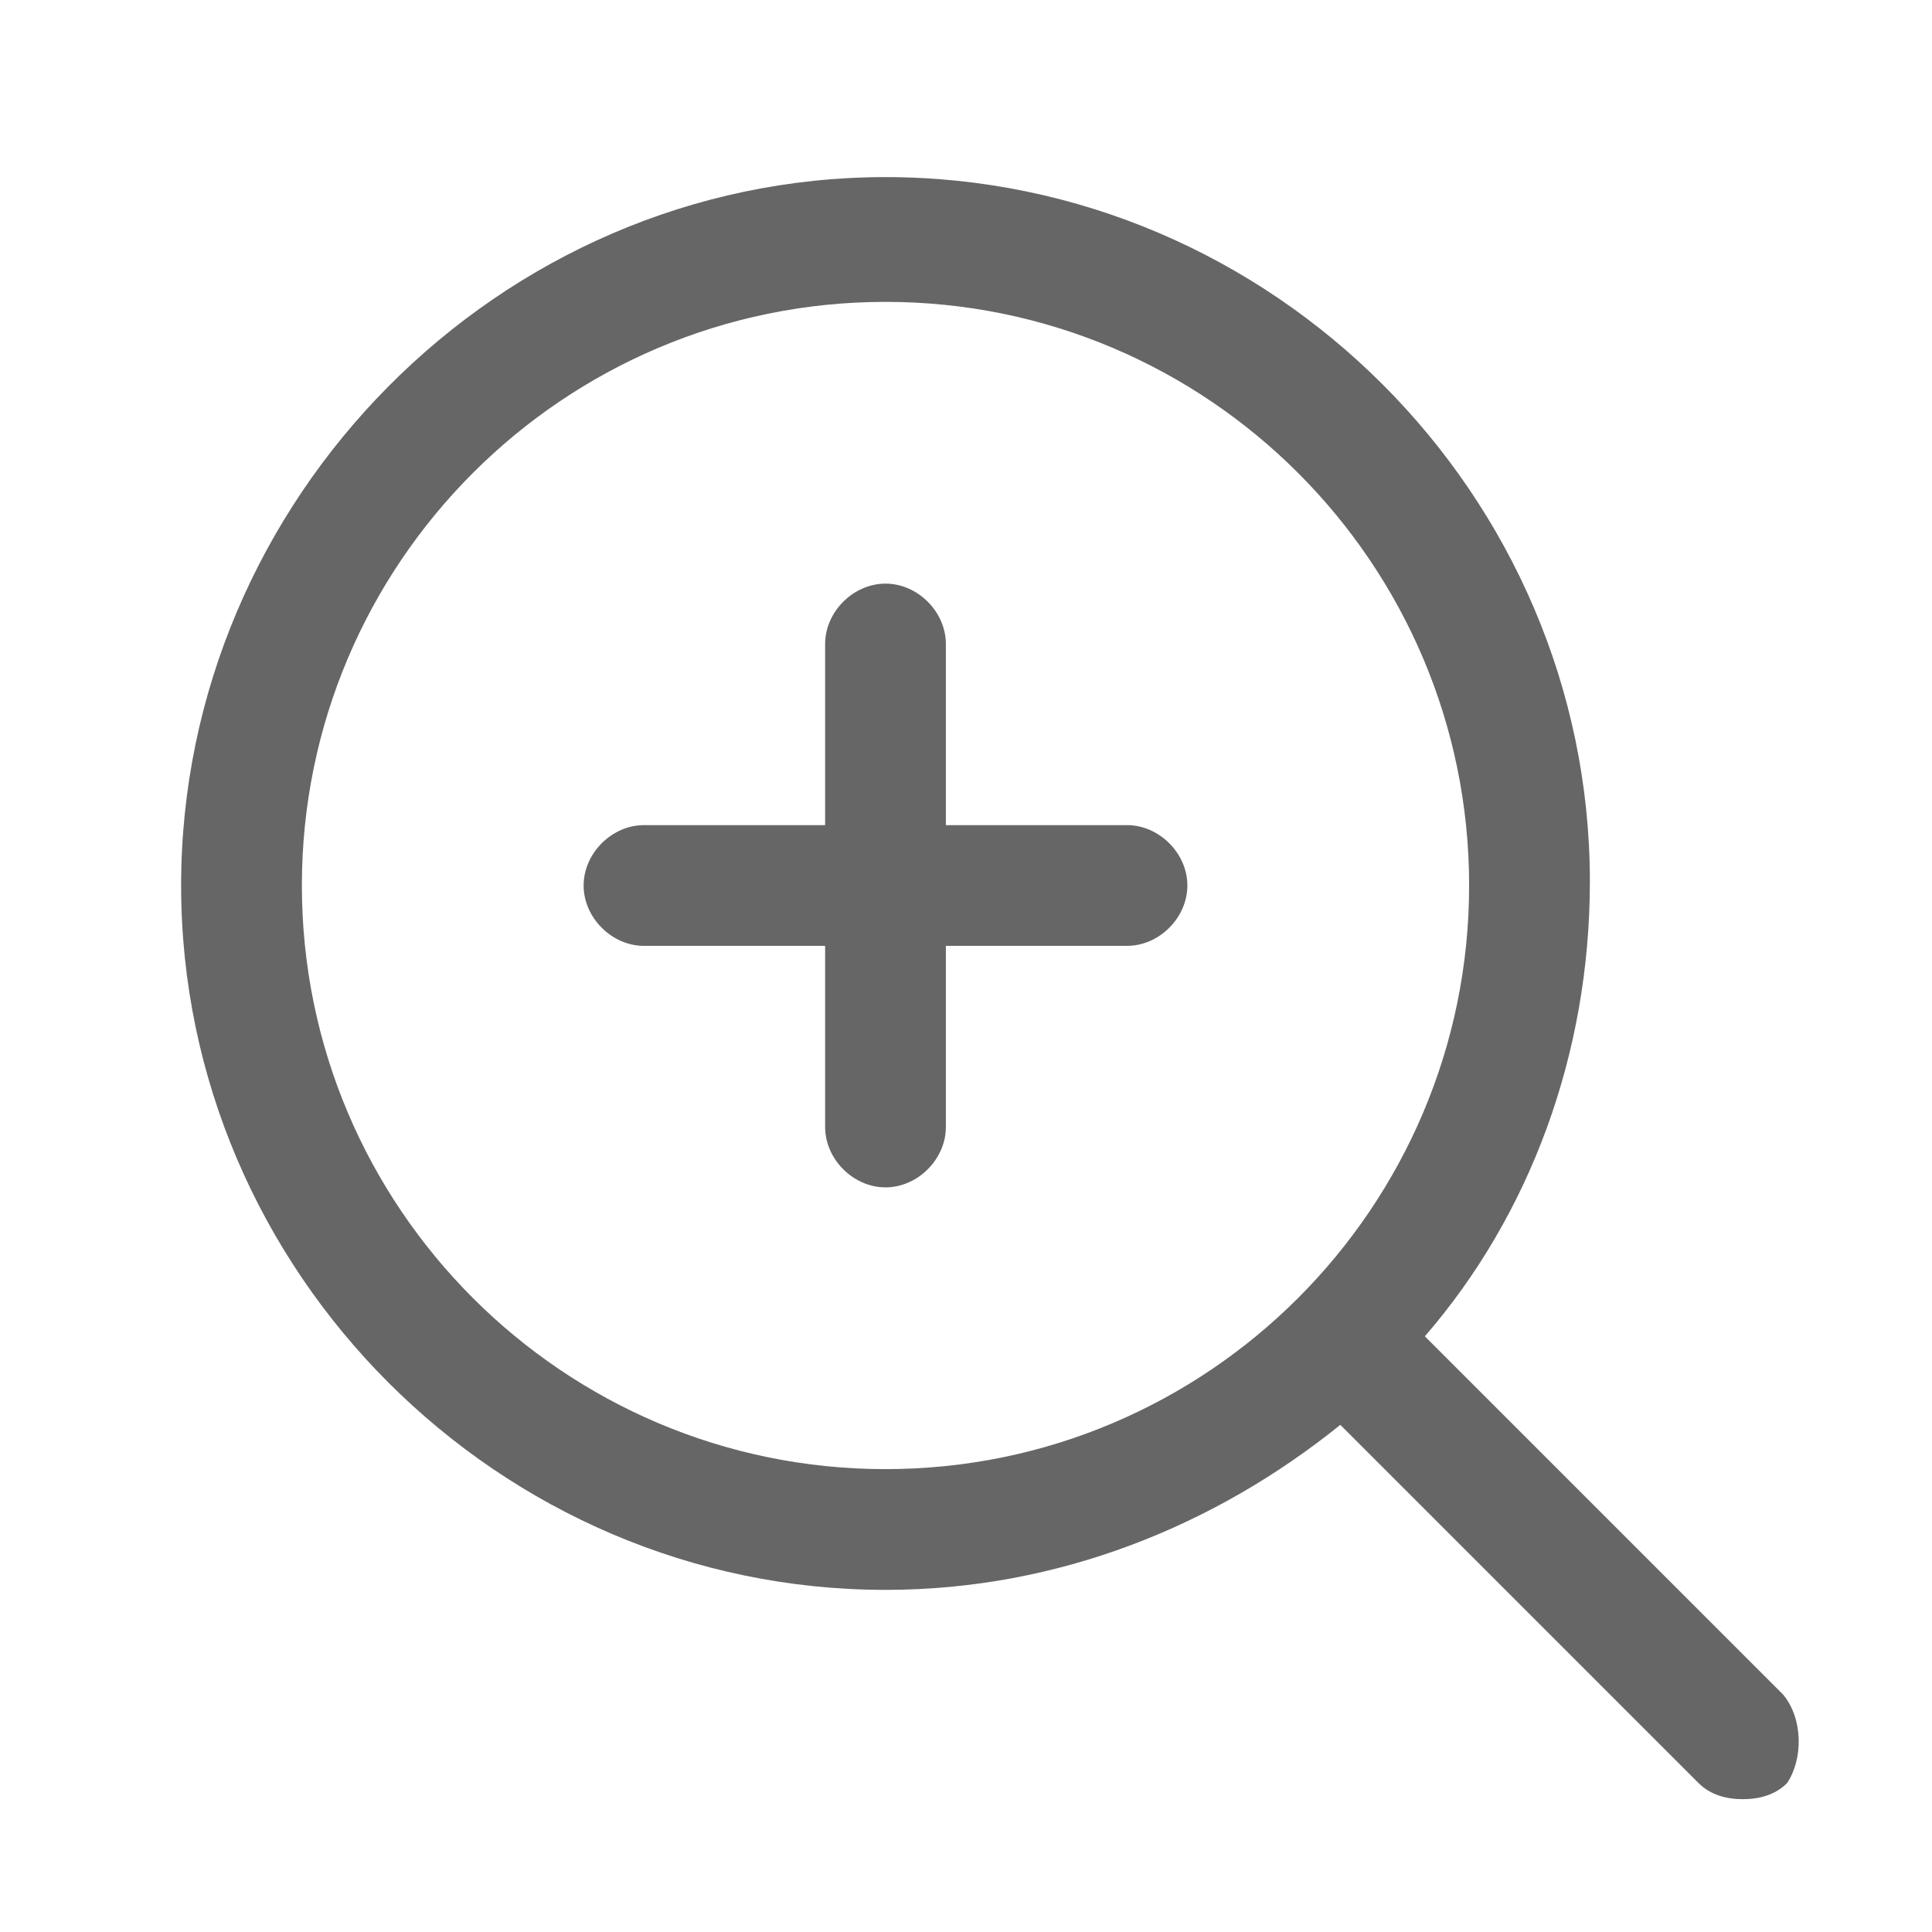
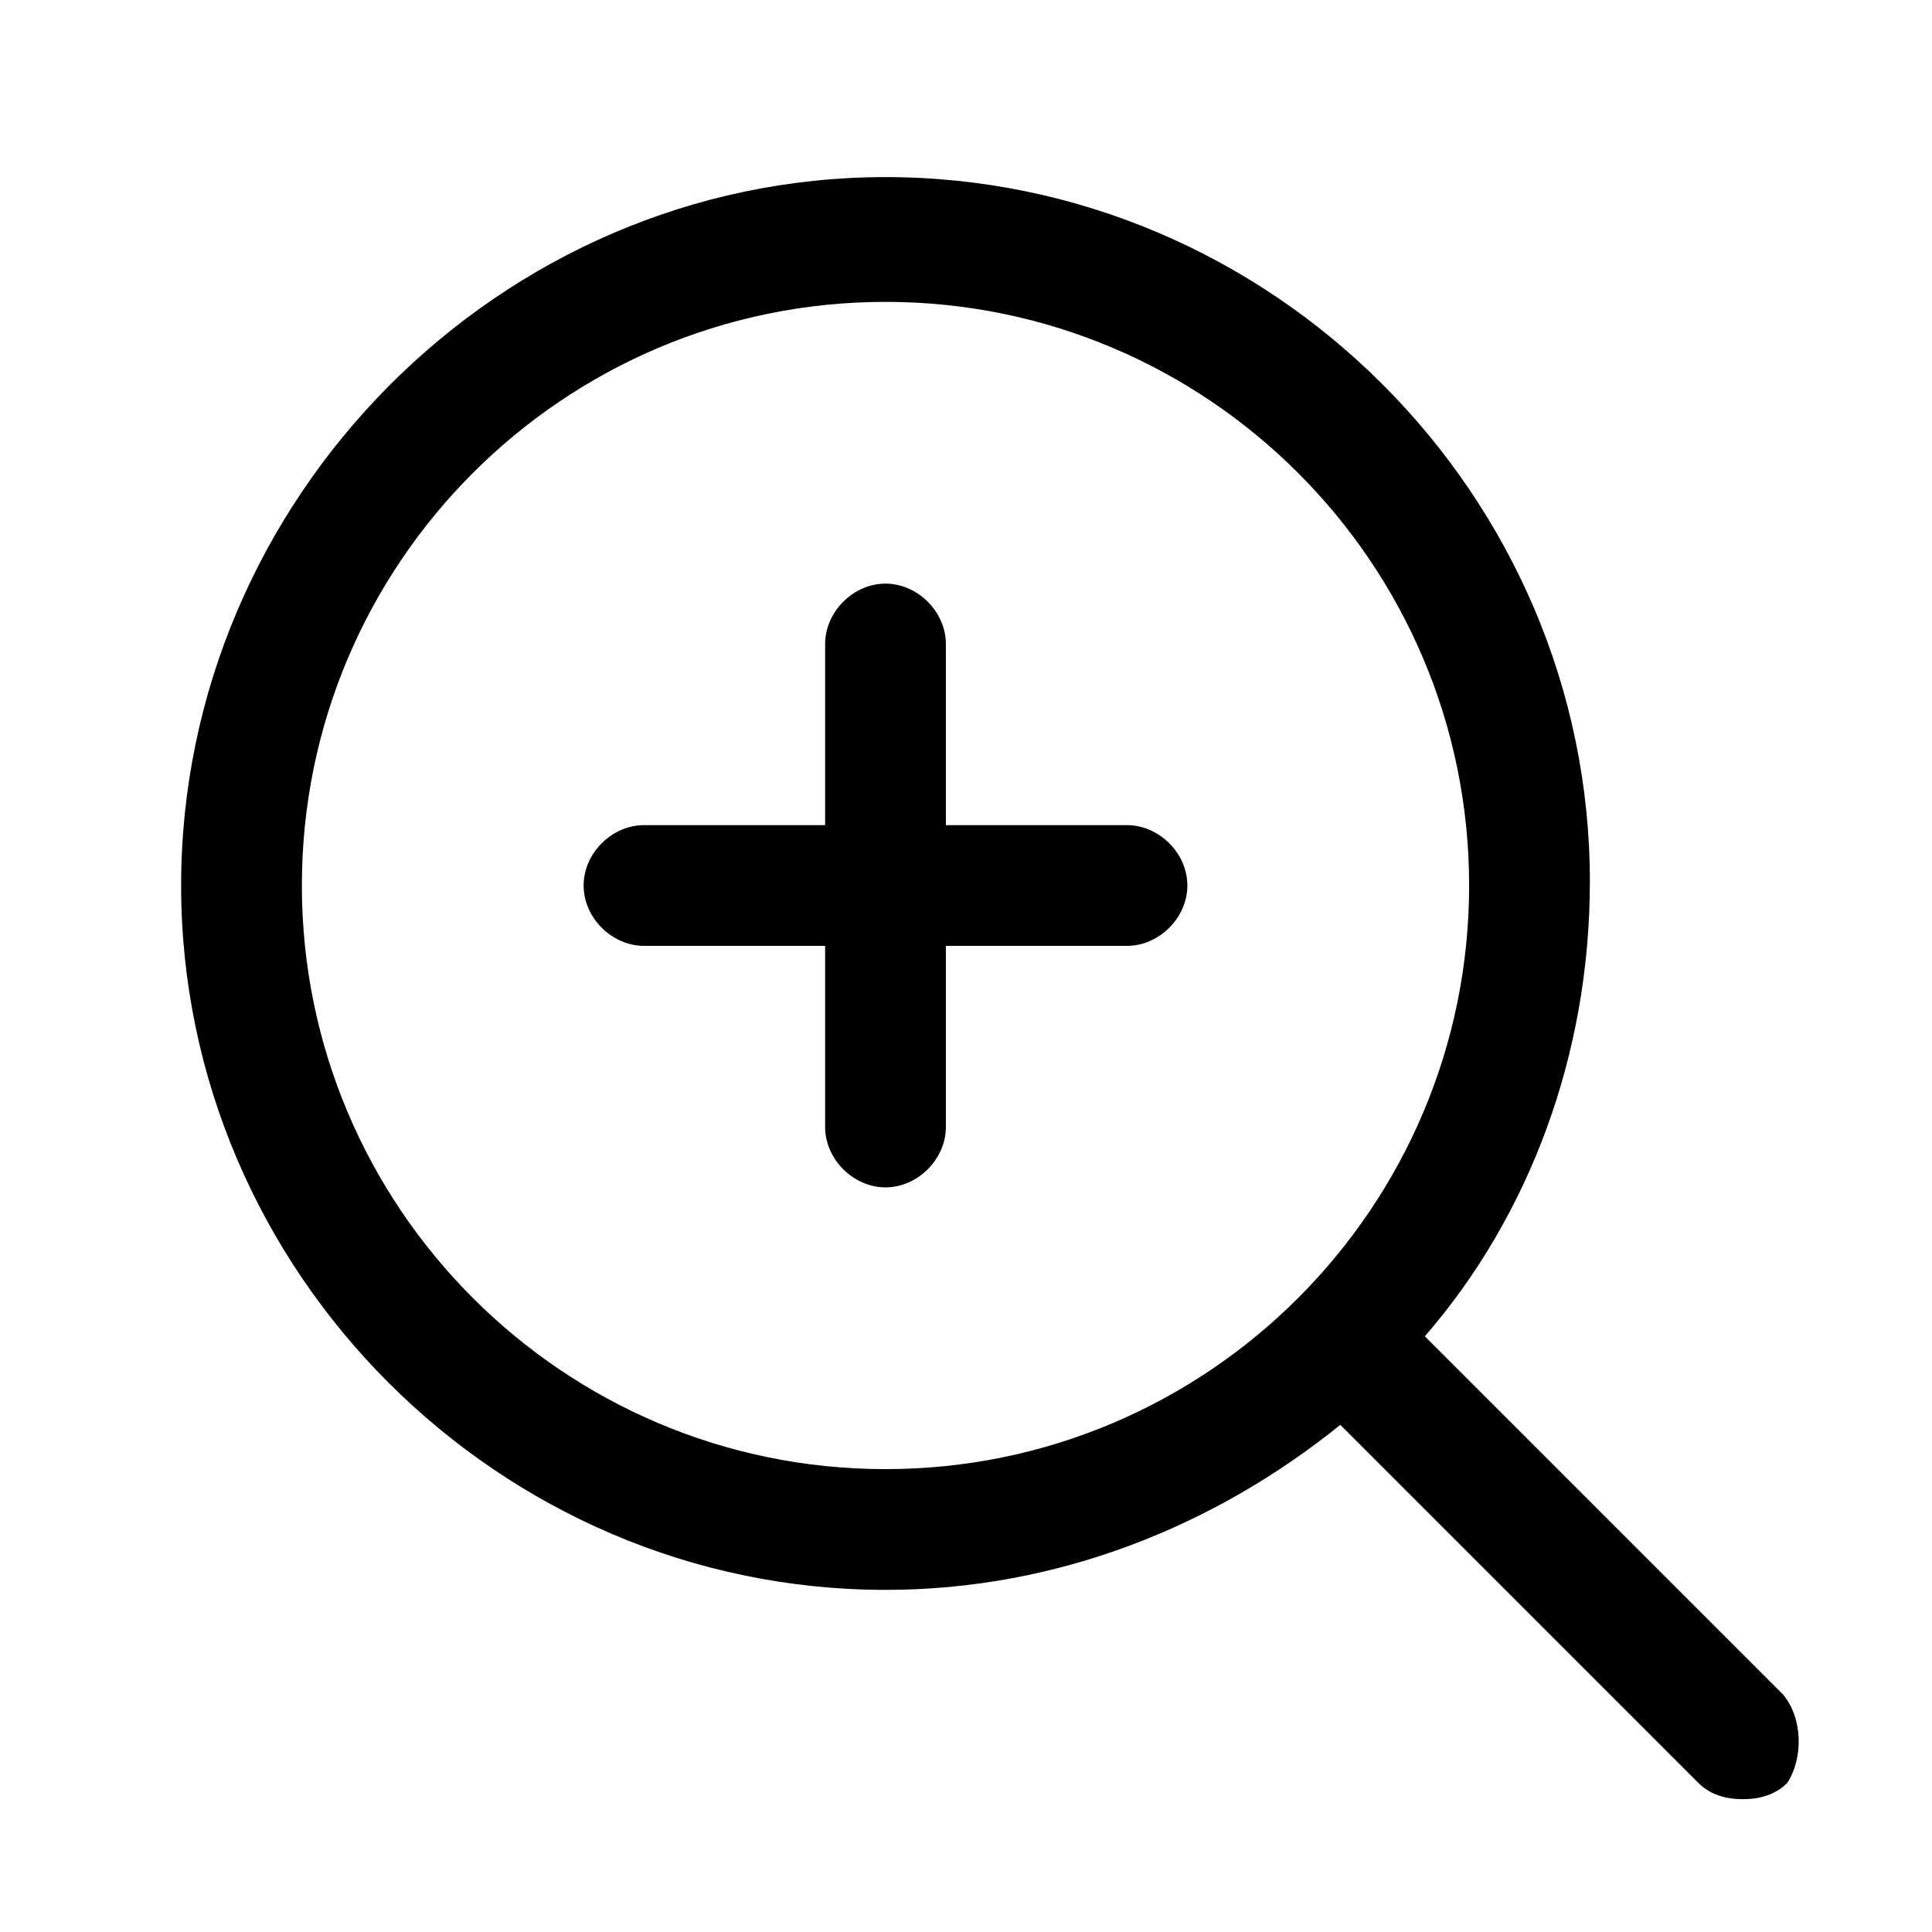
<svg xmlns="http://www.w3.org/2000/svg" class="icon" style="width: 1em;height: 1em;vertical-align: middle;fill: currentColor;overflow: hidden;" viewBox="0 0 1024 1024" version="1.1">
-   <path d="M945.067 898.133l-189.867-189.867c55.467-64 87.467-149.333 87.467-241.067 0-204.8-168.533-373.333-373.333-373.333S96 264.533 96 469.333 264.533 842.667 469.333 842.667c91.733 0 174.933-34.133 241.067-87.467l189.867 189.867c6.4 6.4 14.933 8.533 23.467 8.533s17.067-2.133 23.467-8.533c8.533-12.8 8.533-34.133-2.133-46.933zM469.333 778.667C298.667 778.667 160 640 160 469.333S298.667 160 469.333 160 778.667 298.667 778.667 469.333 640 778.667 469.333 778.667z" fill="#666666" />
-   <path d="M597.333 437.333h-96V341.333c0-17.067-14.933-32-32-32s-32 14.933-32 32v96H341.333c-17.067 0-32 14.933-32 32s14.933 32 32 32h96V597.333c0 17.067 14.933 32 32 32s32-14.933 32-32v-96H597.333c17.067 0 32-14.933 32-32s-14.933-32-32-32z" fill="#666666" />
+   <path d="M945.067 898.133l-189.867-189.867c55.467-64 87.467-149.333 87.467-241.067 0-204.8-168.533-373.333-373.333-373.333S96 264.533 96 469.333 264.533 842.667 469.333 842.667c91.733 0 174.933-34.133 241.067-87.467l189.867 189.867c6.4 6.4 14.933 8.533 23.467 8.533s17.067-2.133 23.467-8.533c8.533-12.8 8.533-34.133-2.133-46.933zM469.333 778.667C298.667 778.667 160 640 160 469.333S298.667 160 469.333 160 778.667 298.667 778.667 469.333 640 778.667 469.333 778.667zM597.333 437.333h-96V341.333c0-17.067-14.933-32-32-32s-32 14.933-32 32v96H341.333c-17.067 0-32 14.933-32 32s14.933 32 32 32h96V597.333c0 17.067 14.933 32 32 32s32-14.933 32-32v-96H597.333c17.067 0 32-14.933 32-32s-14.933-32-32-32z" />
</svg>
